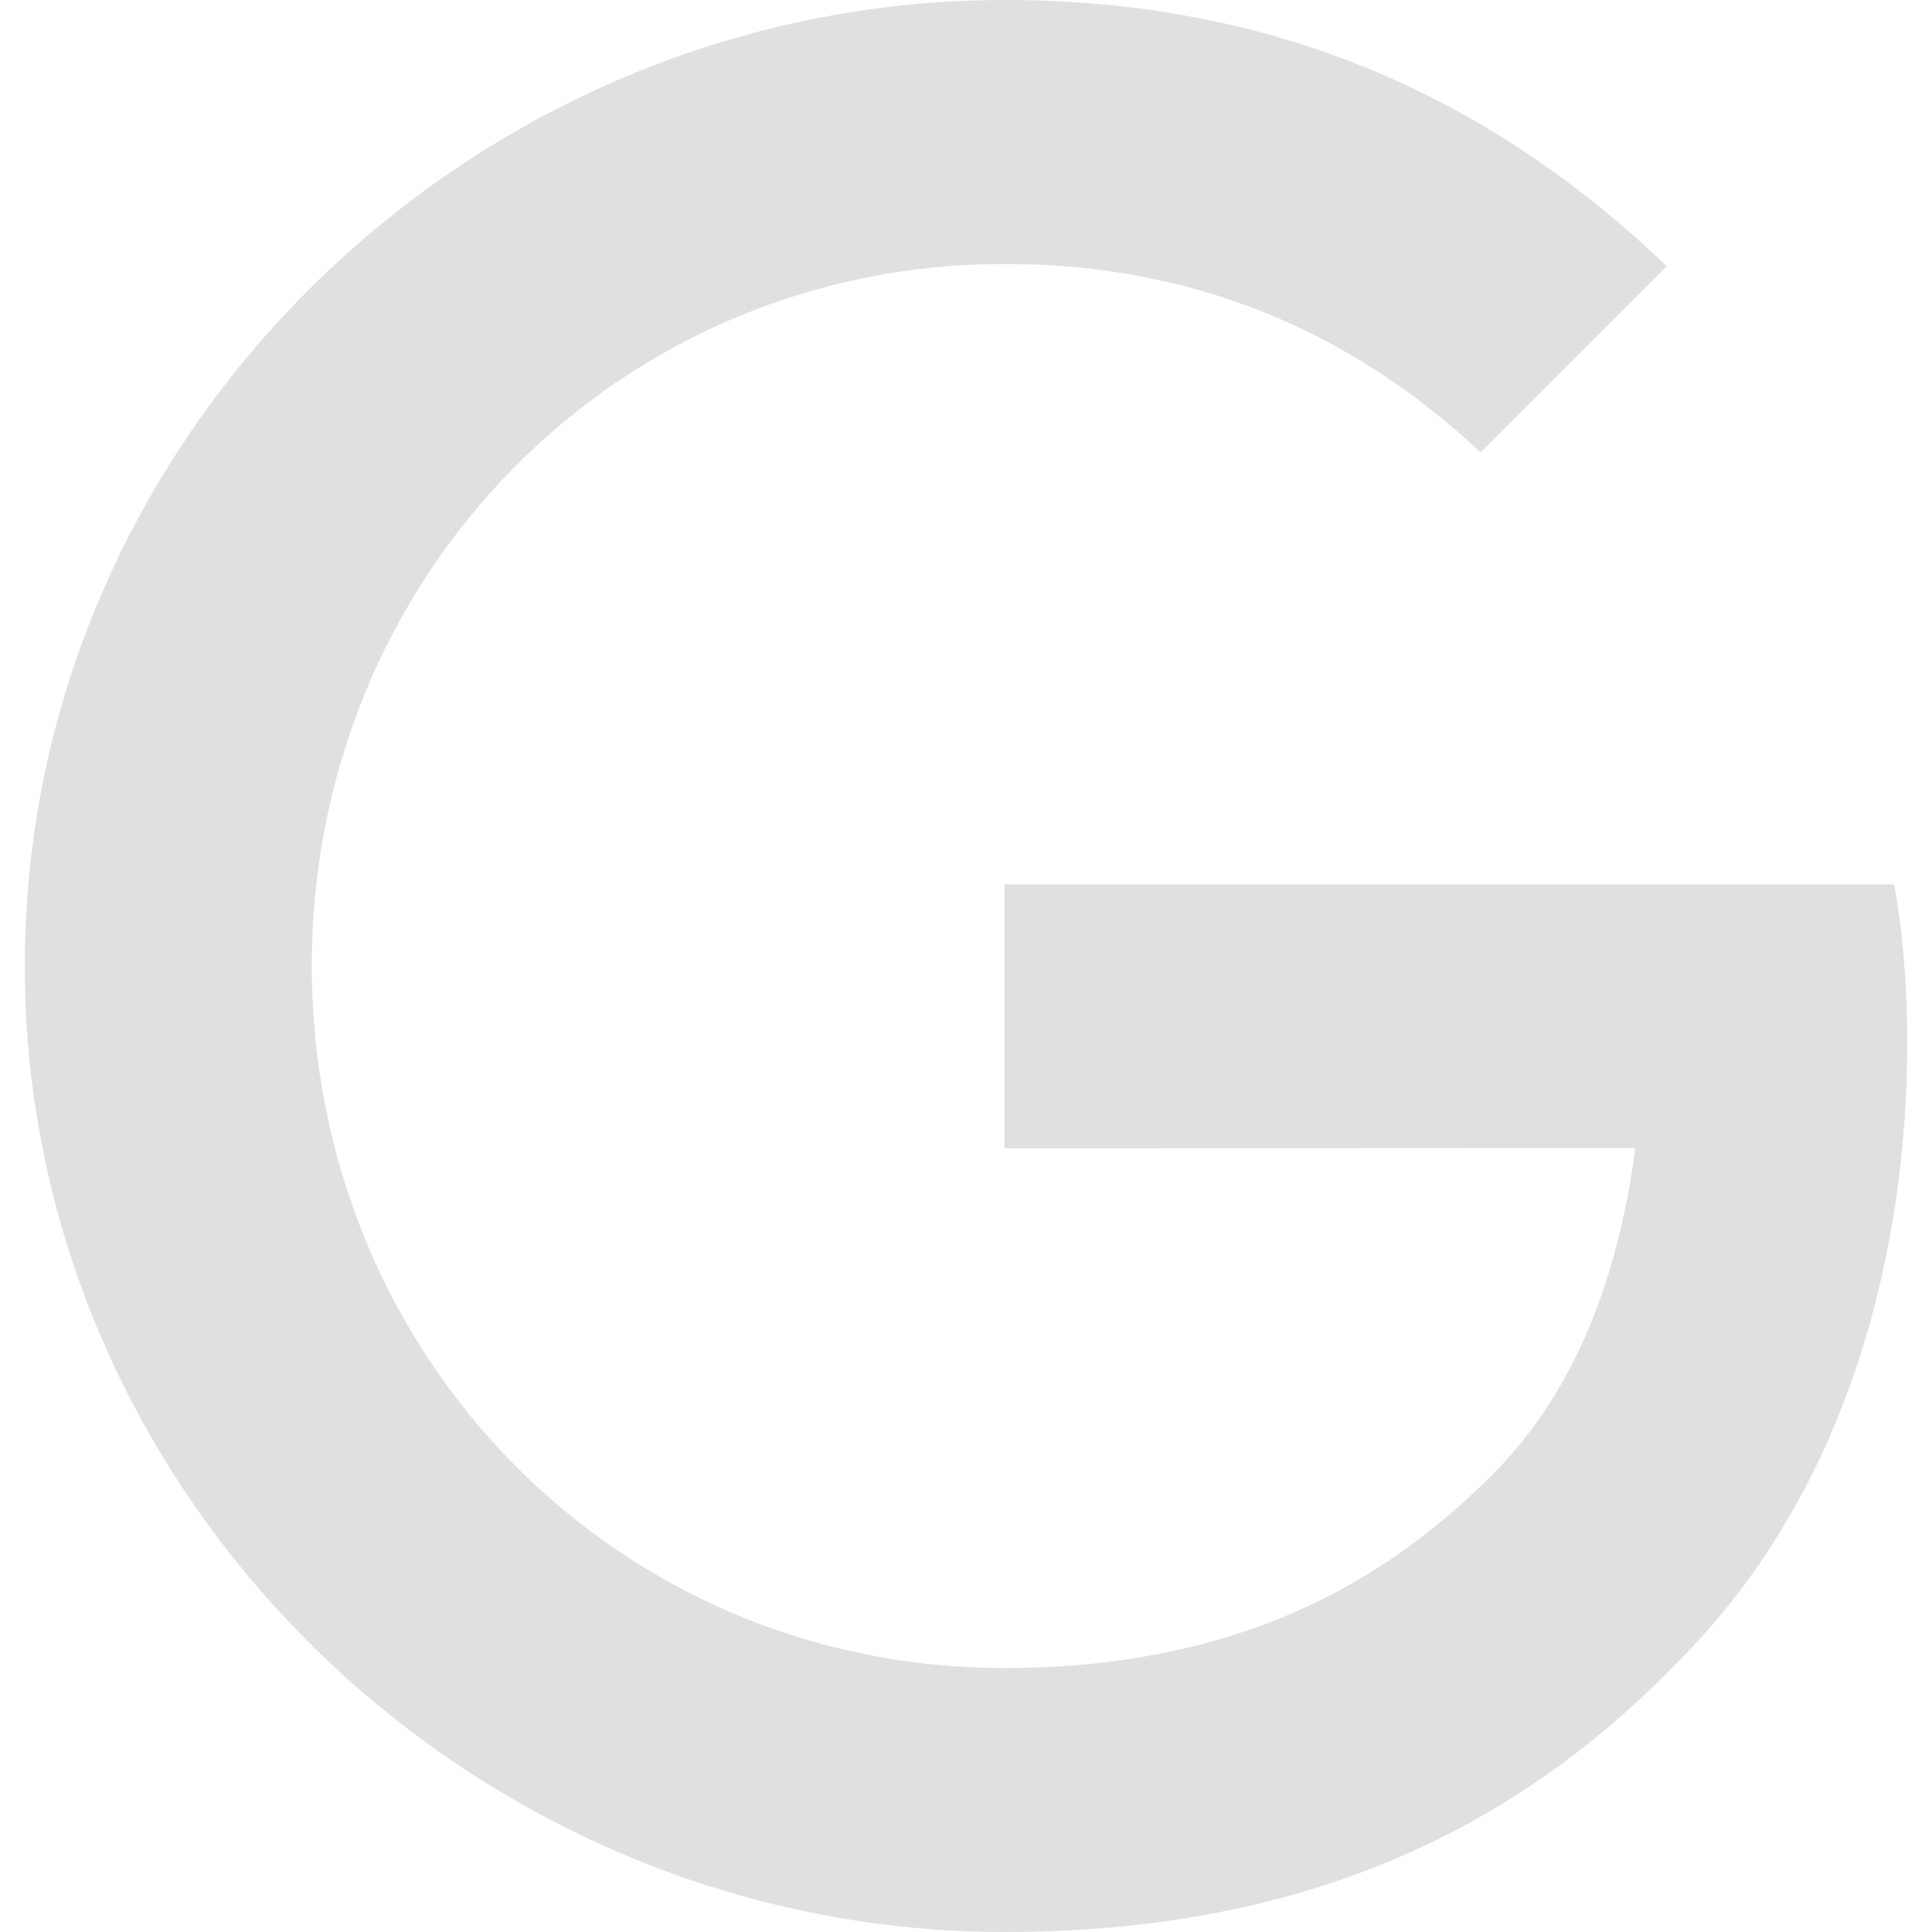
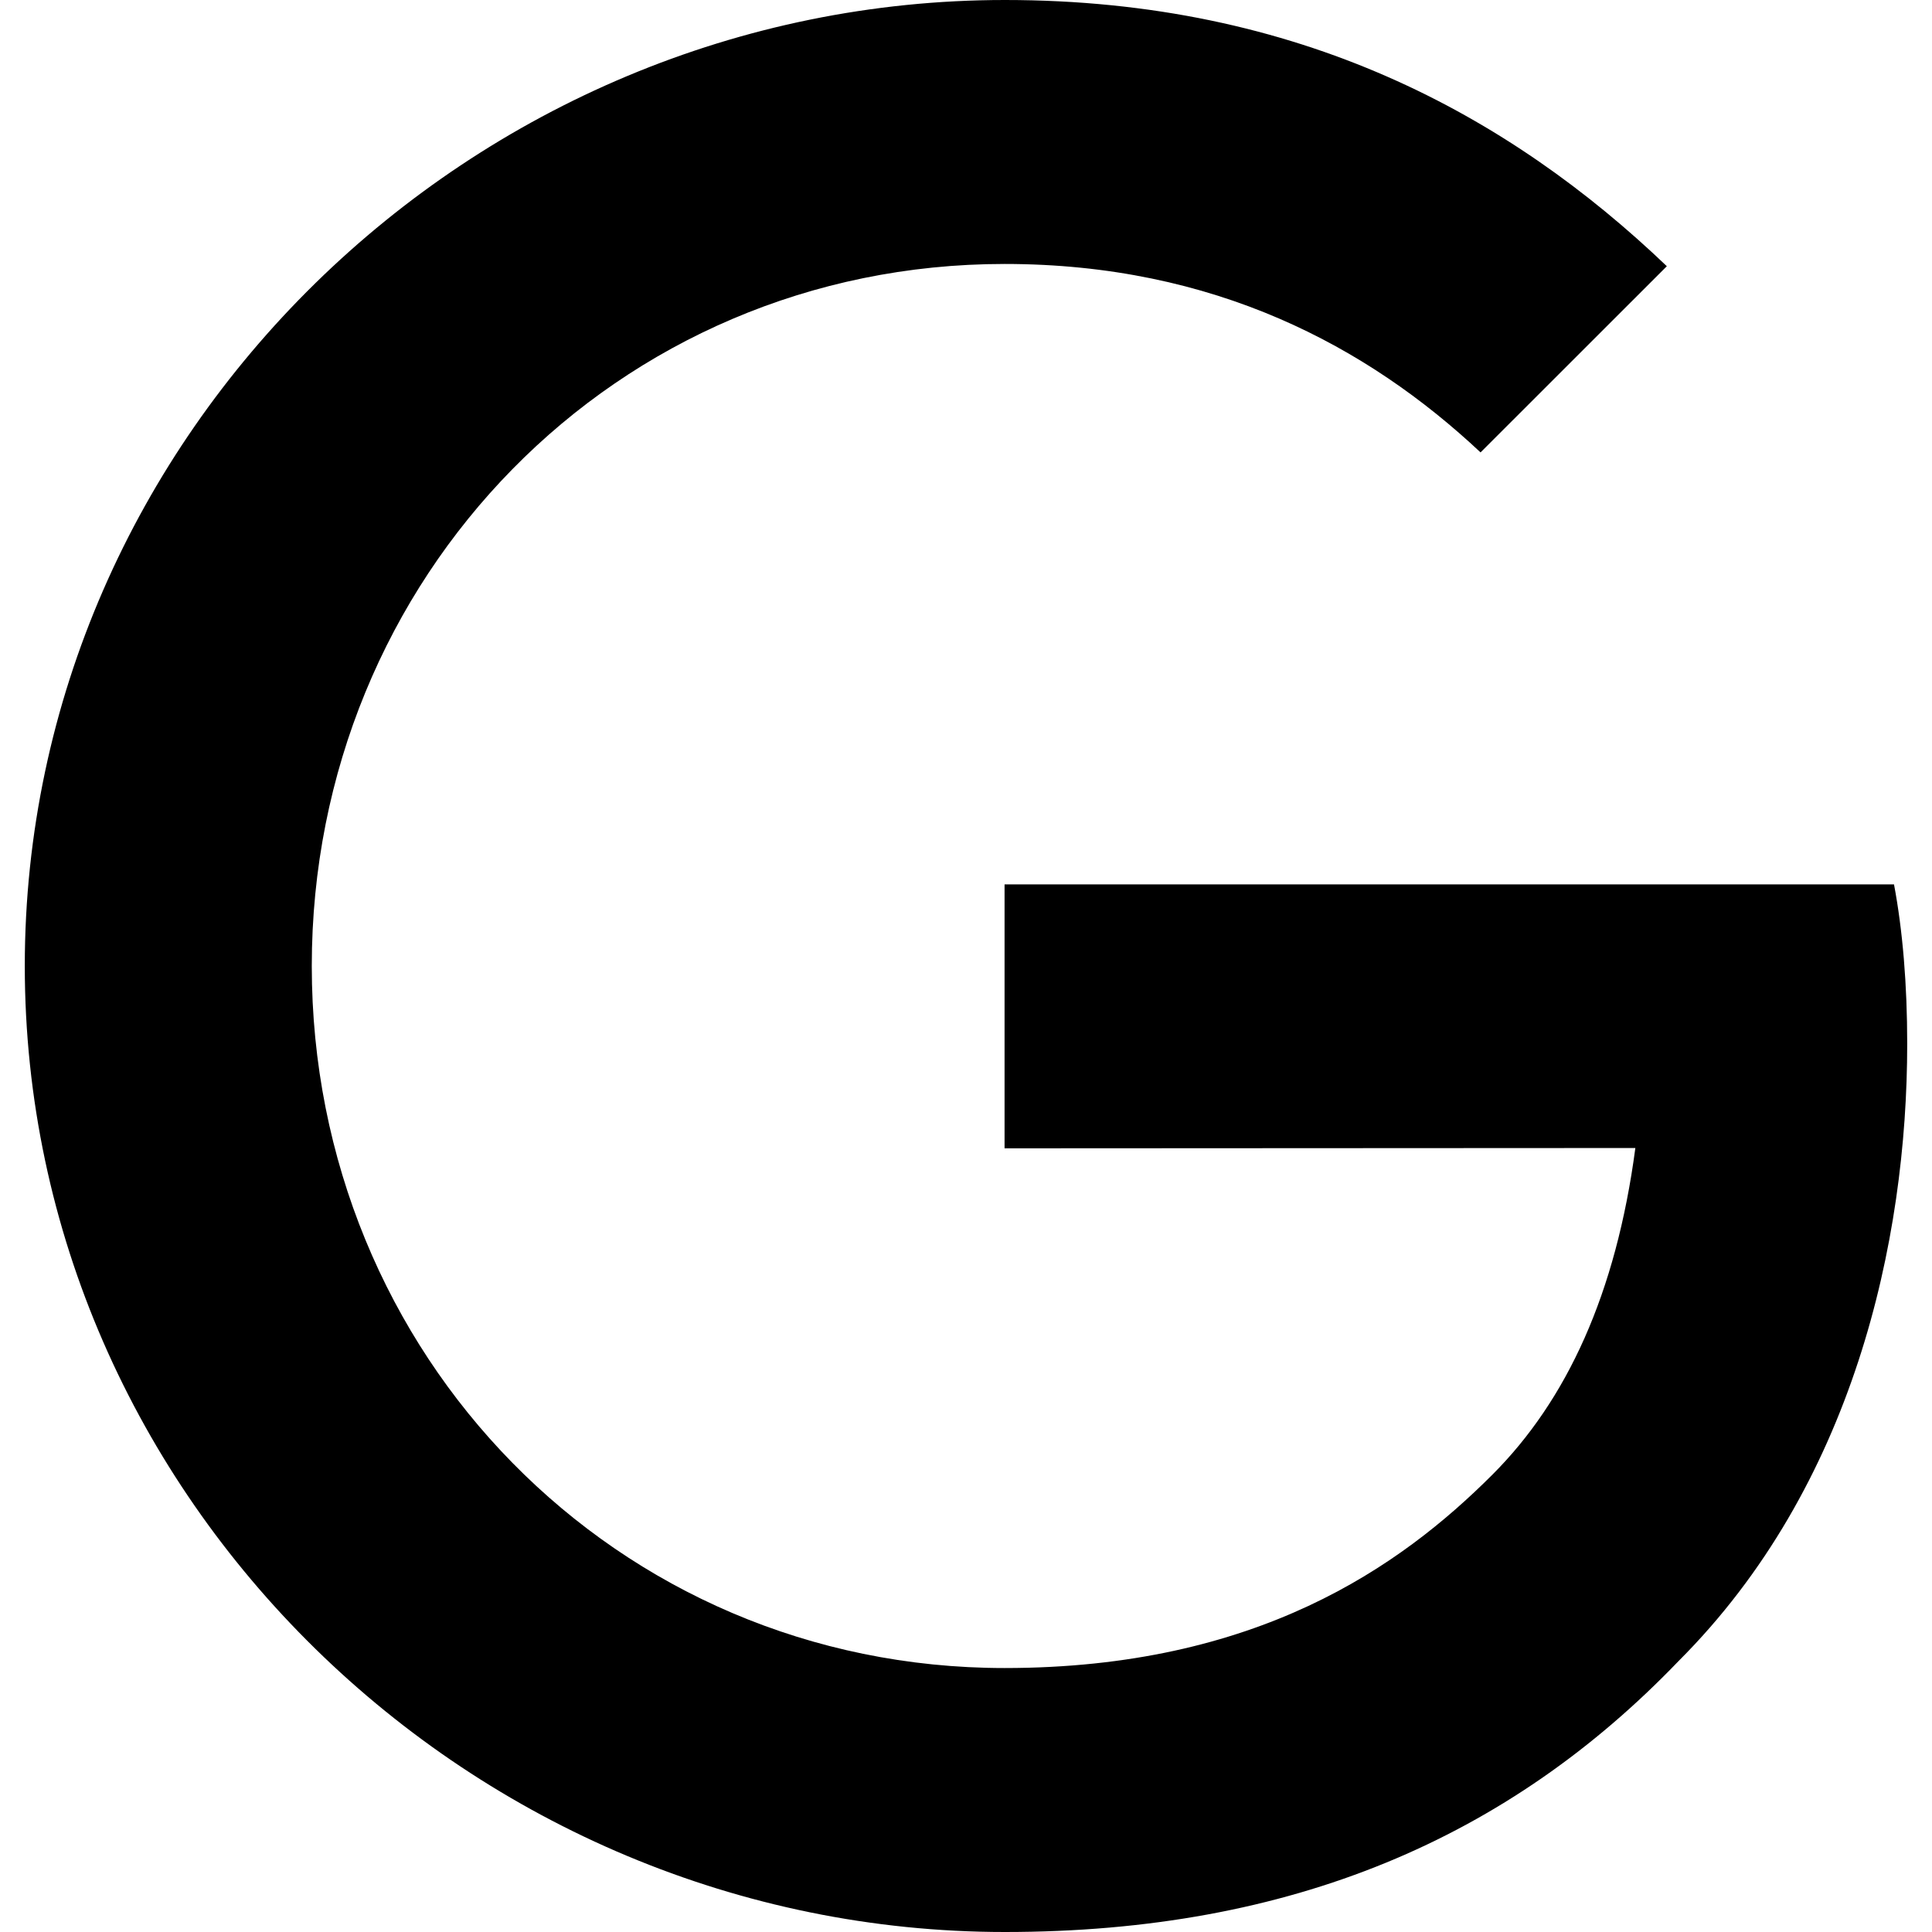
<svg xmlns="http://www.w3.org/2000/svg" version="1.1" id="Capa_1" x="0px" y="0px" viewBox="0 0 24 24" style="enable-background:new 0 0 24 24;" xml:space="preserve" width="512" height="512">
  <g>
-     <path d="M12.479,14.265v-3.279h11.049c0.108,0.571,0.164,1.247,0.164,1.979c0,2.46-0.672,5.502-2.84,7.669   C18.744,22.829,16.051,24,12.483,24C5.869,24,0.308,18.613,0.308,12S5.869,0,12.483,0c3.659,0,6.265,1.436,8.223,3.307L18.392,5.62   c-1.404-1.317-3.307-2.341-5.913-2.341C7.65,3.279,3.873,7.171,3.873,12s3.777,8.721,8.606,8.721c3.132,0,4.916-1.258,6.059-2.401   c0.927-0.927,1.537-2.251,1.777-4.059L12.479,14.265z" fill="#e0e0e0" />
+     <path d="M12.479,14.265v-3.279h11.049c0.108,0.571,0.164,1.247,0.164,1.979c0,2.46-0.672,5.502-2.84,7.669   C18.744,22.829,16.051,24,12.483,24C5.869,24,0.308,18.613,0.308,12S5.869,0,12.483,0c3.659,0,6.265,1.436,8.223,3.307L18.392,5.62   c-1.404-1.317-3.307-2.341-5.913-2.341C7.65,3.279,3.873,7.171,3.873,12s3.777,8.721,8.606,8.721c3.132,0,4.916-1.258,6.059-2.401   c0.927-0.927,1.537-2.251,1.777-4.059L12.479,14.265z" fill="#000" />
  </g>
</svg>
